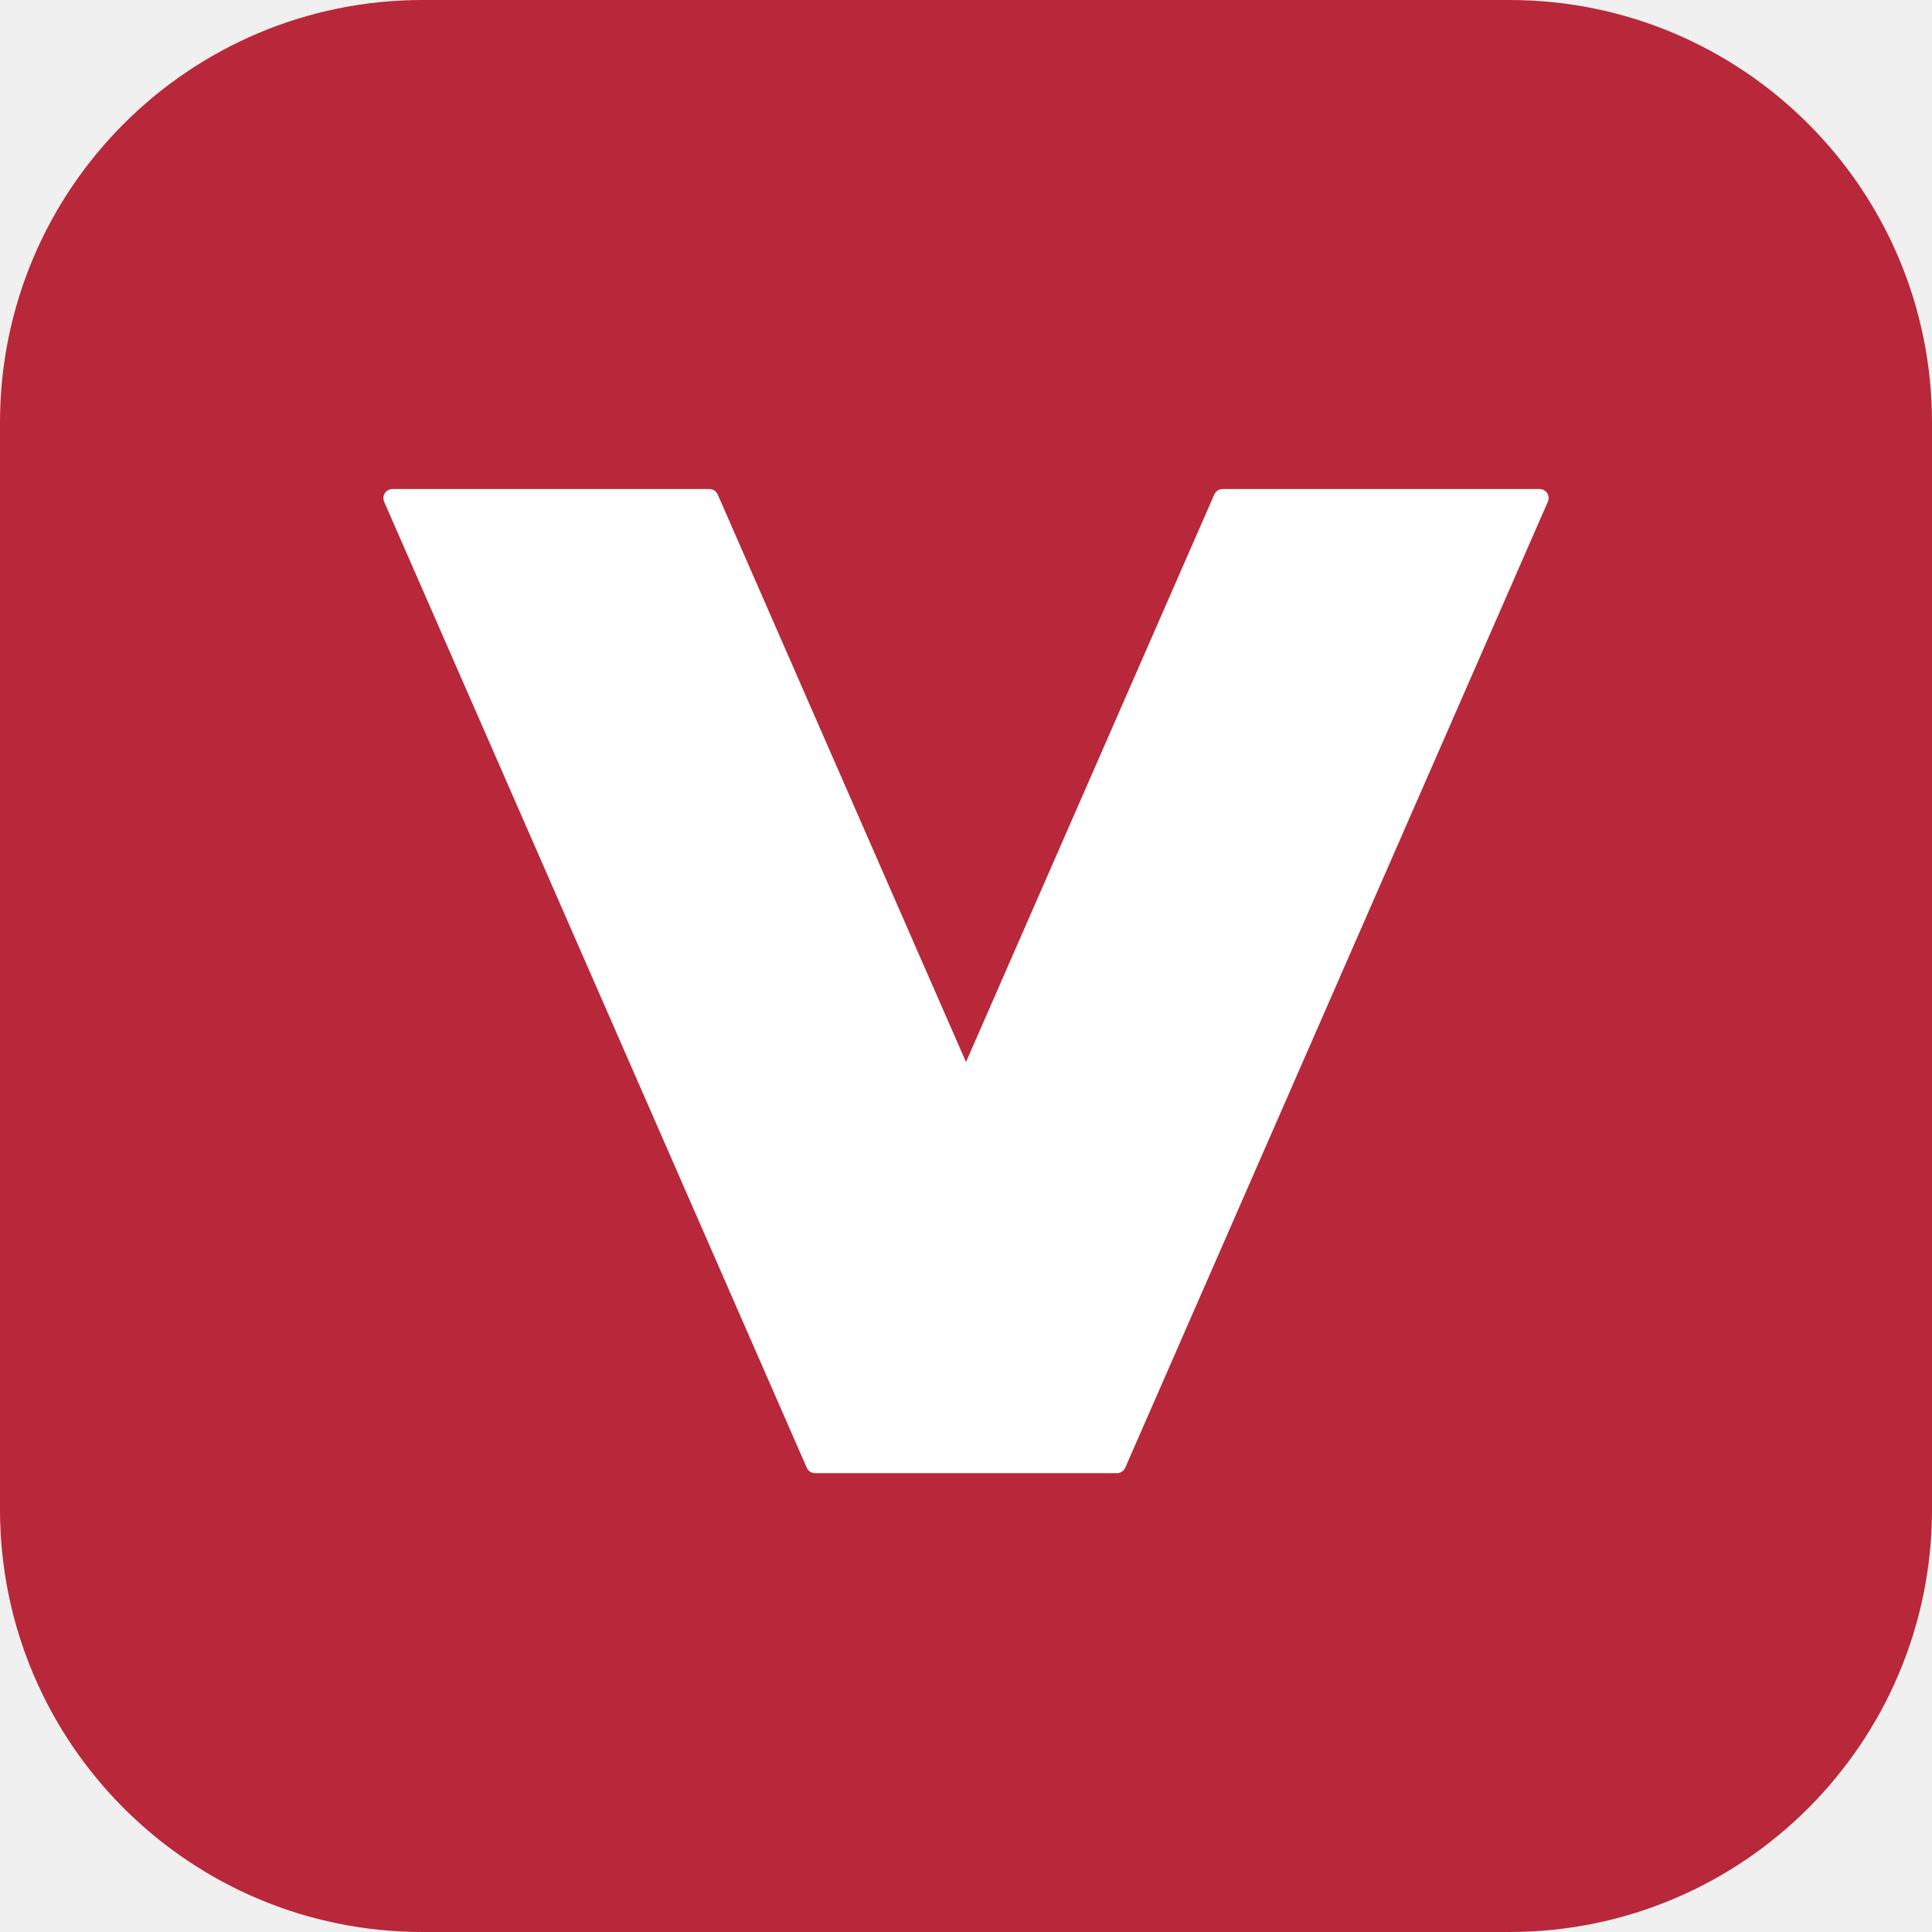
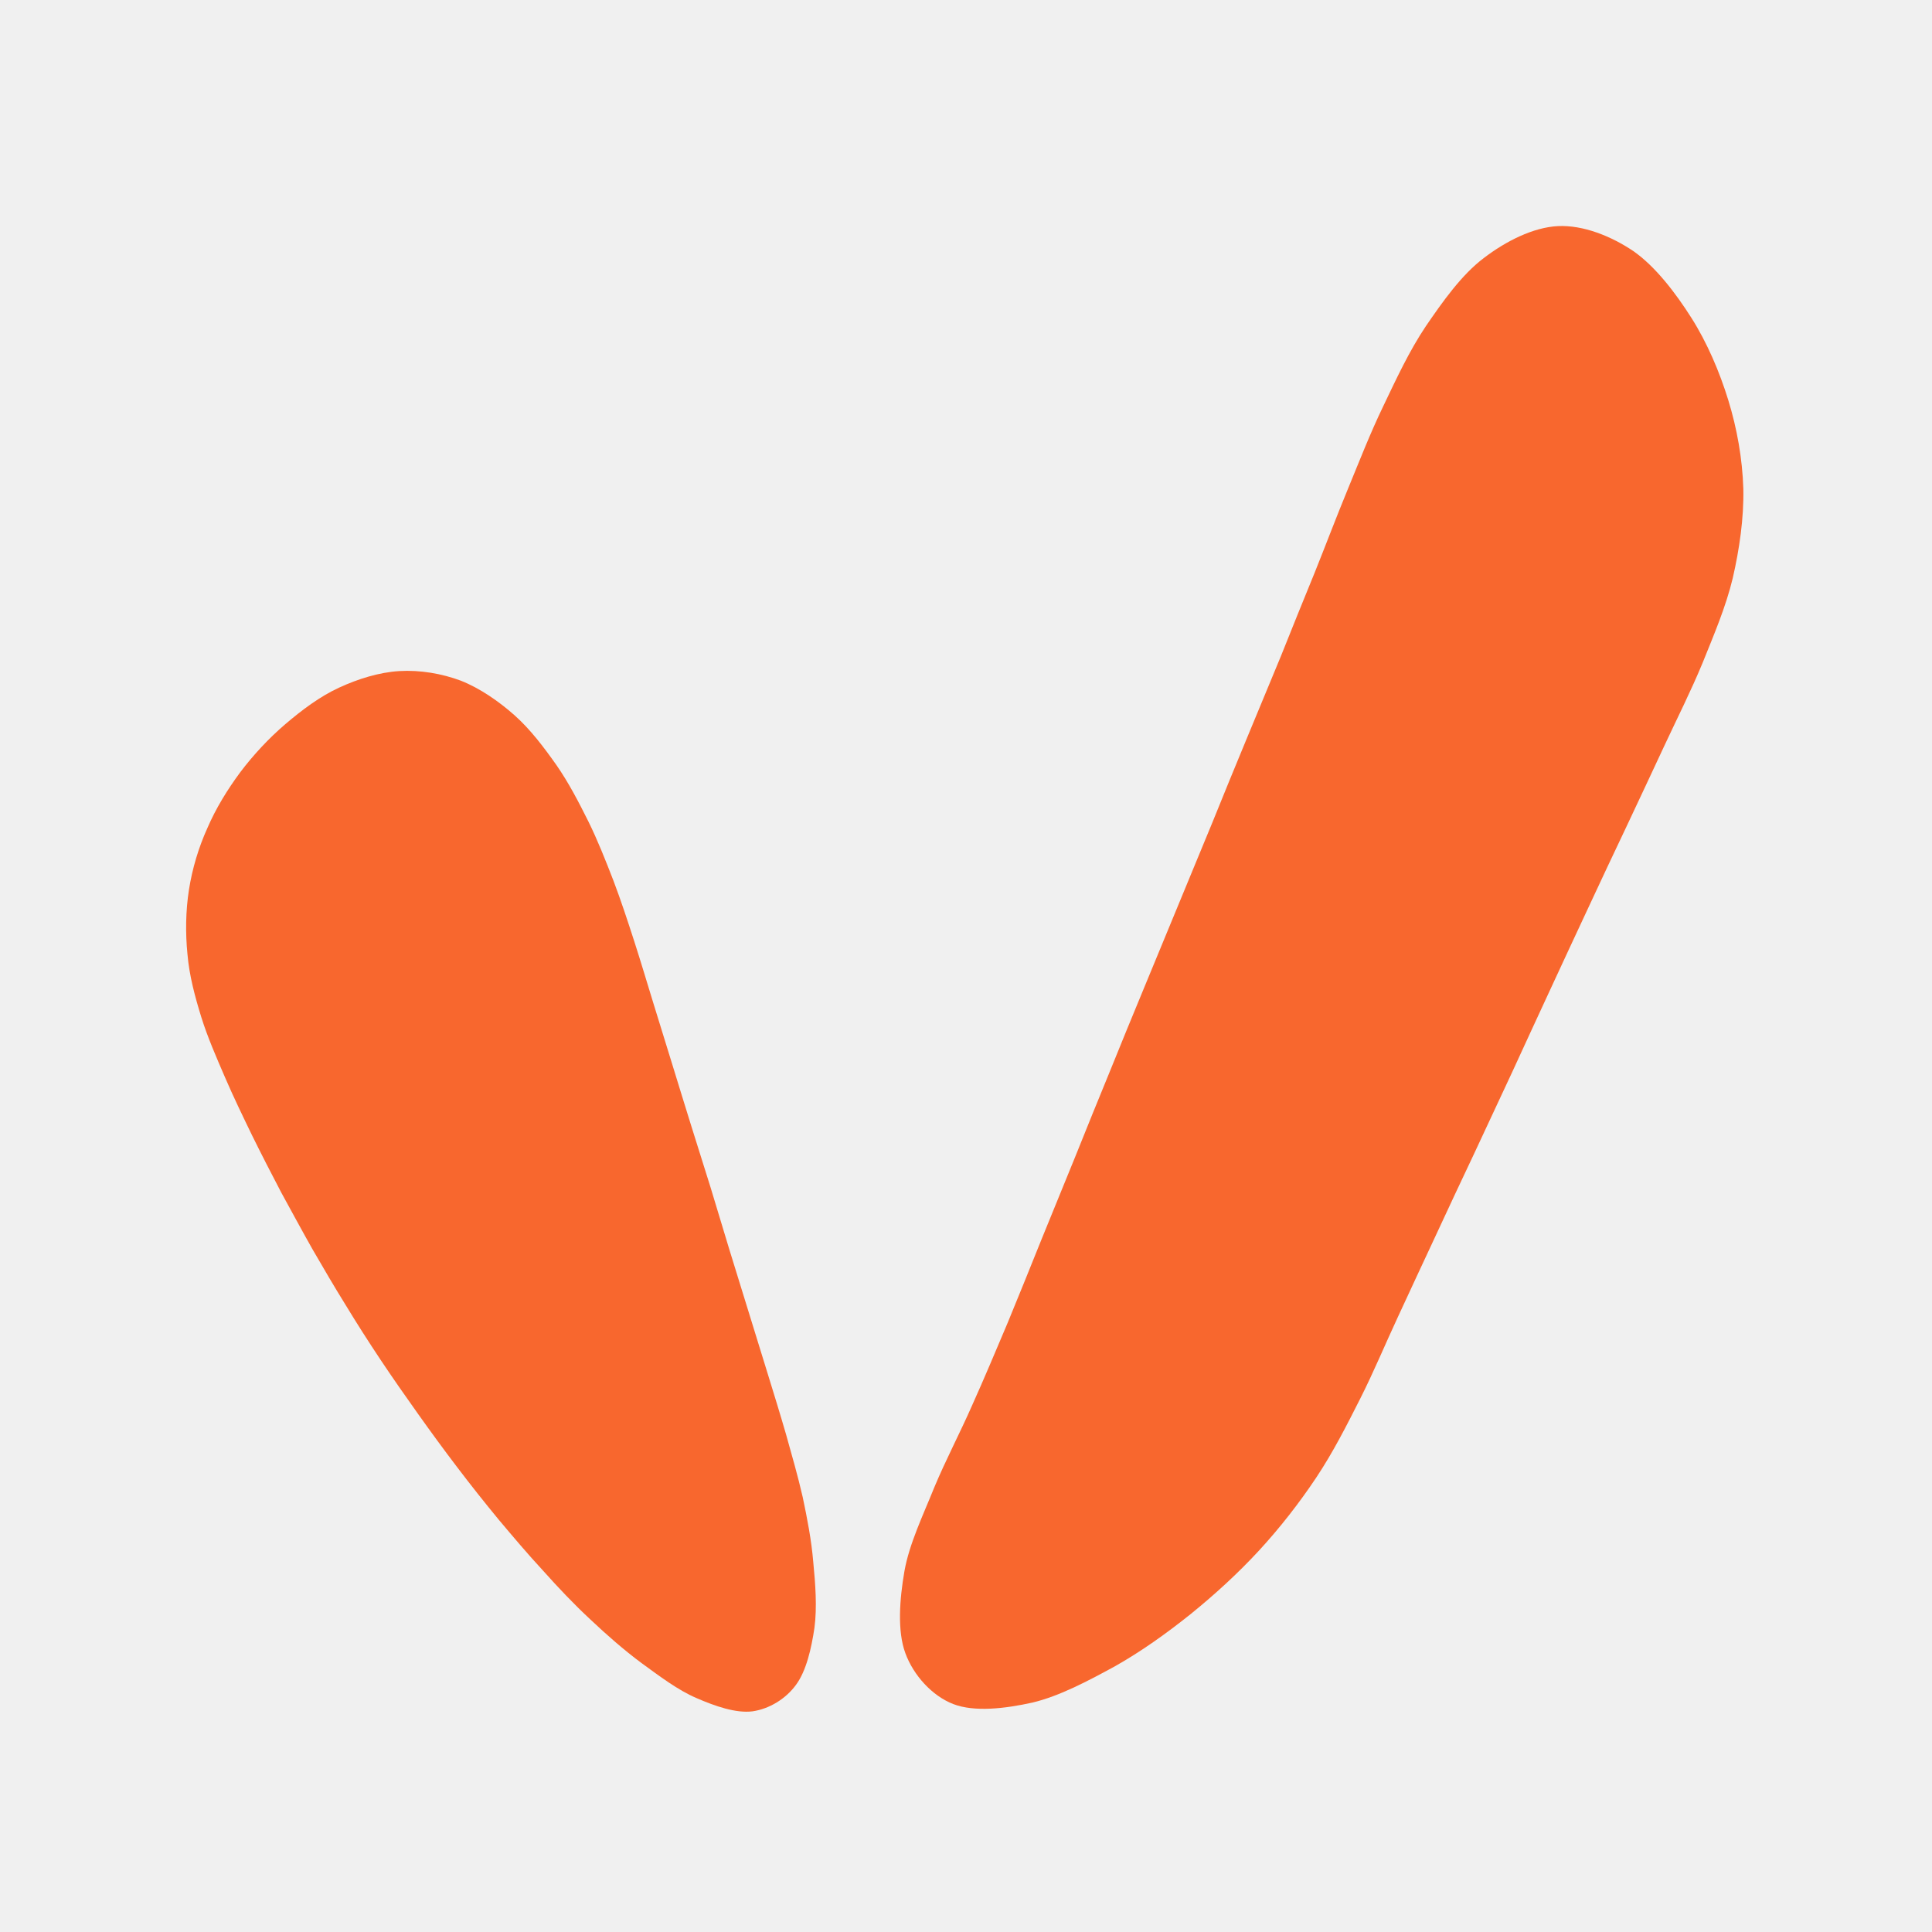
- <svg xmlns="http://www.w3.org/2000/svg" viewBox="0 0 64 64" width="64" height="64" role="img" aria-label="Verimate Bold V mark">
-   <rect width="64" height="64" rx="14" fill="#b8283a" />
-   <polygon points="13,16.5 23.5,16.5 32,35.93 40.5,16.5 51,16.5 37,48.5 27,48.5" fill="#ffffff" stroke="#ffffff" stroke-width="0.6" stroke-linejoin="round" />
+ <svg xmlns="http://www.w3.org/2000/svg" viewBox="0 0 64 64" width="64" height="64" role="img" aria-label="Verimate mark">
+   <path d="M13.23 22.23C12.56 22.27 11.86 22.49 11.23 22.78C10.60 23.07 10.00 23.52 9.45 23.99C8.91 24.45 8.39 25.01 7.96 25.58C7.53 26.16 7.15 26.78 6.87 27.43C6.58 28.07 6.37 28.77 6.26 29.47C6.15 30.17 6.14 30.91 6.21 31.61C6.27 32.32 6.46 33.02 6.67 33.70C6.88 34.37 7.17 35.03 7.45 35.68C7.73 36.33 8.04 36.97 8.35 37.61C8.66 38.24 8.99 38.88 9.32 39.51C9.66 40.13 10.00 40.76 10.35 41.38C10.71 42.00 11.07 42.62 11.45 43.23C11.82 43.84 12.21 44.45 12.61 45.05C13.01 45.65 13.43 46.25 13.85 46.84C14.27 47.43 14.70 48.02 15.15 48.61C15.59 49.19 16.05 49.77 16.52 50.34C17.00 50.91 17.48 51.48 17.99 52.03C18.49 52.59 19.01 53.14 19.56 53.65C20.10 54.16 20.67 54.66 21.25 55.09C21.84 55.52 22.46 55.99 23.07 56.25C23.69 56.52 24.38 56.76 24.93 56.69C25.48 56.61 26.03 56.28 26.37 55.81C26.71 55.35 26.88 54.60 26.98 53.92C27.07 53.24 27.01 52.46 26.94 51.74C26.88 51.02 26.74 50.30 26.59 49.59C26.43 48.89 26.23 48.20 26.04 47.52C25.84 46.83 25.63 46.15 25.42 45.47C25.21 44.79 25.00 44.11 24.79 43.43C24.58 42.75 24.37 42.07 24.16 41.39C23.95 40.71 23.75 40.02 23.54 39.34C23.33 38.66 23.11 37.98 22.90 37.30C22.69 36.62 22.48 35.95 22.27 35.26C22.06 34.58 21.85 33.90 21.64 33.22C21.43 32.54 21.23 31.86 21.01 31.18C20.79 30.50 20.57 29.83 20.32 29.17C20.06 28.50 19.80 27.84 19.49 27.21C19.17 26.57 18.84 25.93 18.43 25.34C18.02 24.76 17.57 24.16 17.04 23.69C16.52 23.23 15.90 22.80 15.27 22.55C14.63 22.31 13.91 22.19 13.23 22.23Z" fill="#f8672e" />
+   <path d="M51.61 7.49C50.79 7.53 49.88 7.99 49.15 8.55C48.42 9.10 47.79 9.99 47.23 10.81C46.68 11.63 46.25 12.56 45.82 13.46C45.39 14.35 45.03 15.28 44.65 16.20C44.27 17.12 43.92 18.05 43.55 18.97C43.17 19.89 42.80 20.82 42.43 21.74C42.05 22.66 41.67 23.58 41.29 24.49C40.91 25.41 40.53 26.33 40.16 27.25C39.78 28.17 39.40 29.09 39.02 30.01C38.64 30.93 38.26 31.85 37.88 32.77C37.50 33.69 37.12 34.61 36.75 35.53C36.37 36.45 36.00 37.37 35.63 38.29C35.25 39.21 34.88 40.14 34.50 41.06C34.13 41.98 33.76 42.90 33.38 43.82C32.99 44.74 32.61 45.65 32.20 46.56C31.80 47.47 31.33 48.36 30.95 49.27C30.58 50.19 30.12 51.14 29.96 52.05C29.80 52.97 29.72 54.03 29.99 54.76C30.26 55.50 30.88 56.18 31.58 56.45C32.28 56.72 33.30 56.60 34.20 56.40C35.09 56.19 36.05 55.68 36.93 55.20C37.80 54.71 38.64 54.11 39.44 53.47C40.23 52.83 41.01 52.12 41.71 51.36C42.40 50.61 43.04 49.79 43.60 48.95C44.16 48.11 44.61 47.22 45.06 46.33C45.51 45.44 45.89 44.52 46.31 43.62C46.73 42.71 47.15 41.81 47.57 40.91C47.99 40.00 48.41 39.11 48.84 38.20C49.26 37.30 49.68 36.40 50.10 35.50C50.52 34.59 50.93 33.69 51.35 32.79C51.77 31.88 52.19 30.98 52.61 30.08C53.03 29.18 53.45 28.28 53.88 27.38C54.30 26.48 54.73 25.58 55.15 24.67C55.57 23.77 56.02 22.88 56.40 21.96C56.77 21.04 57.17 20.11 57.40 19.15C57.62 18.19 57.77 17.17 57.75 16.19C57.72 15.20 57.54 14.19 57.25 13.25C56.96 12.31 56.55 11.35 56.03 10.53C55.51 9.71 54.84 8.83 54.11 8.32C53.37 7.82 52.44 7.45 51.61 7.49Z" fill="#f8672e" />
</svg>
